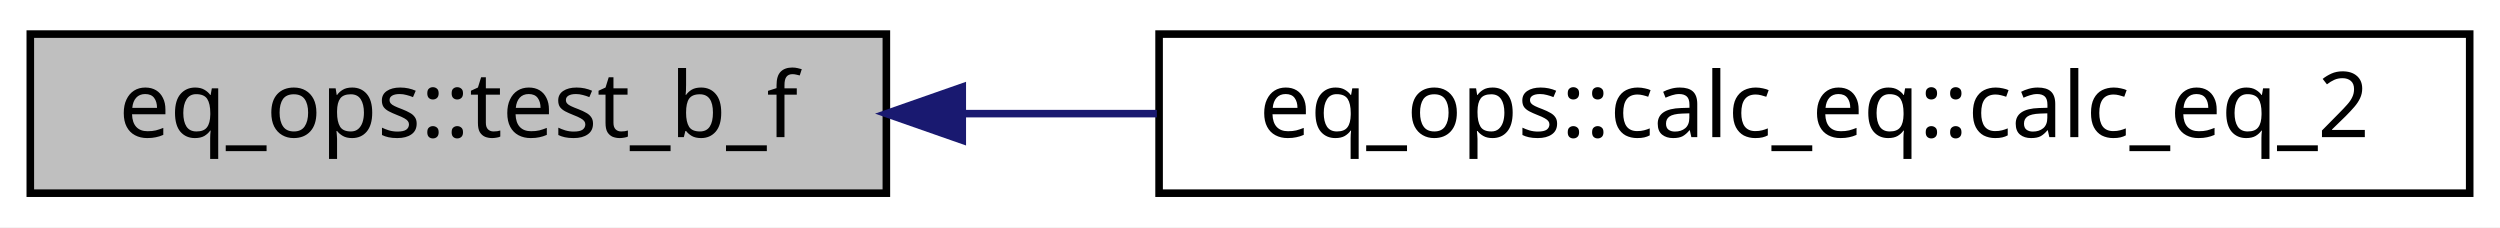
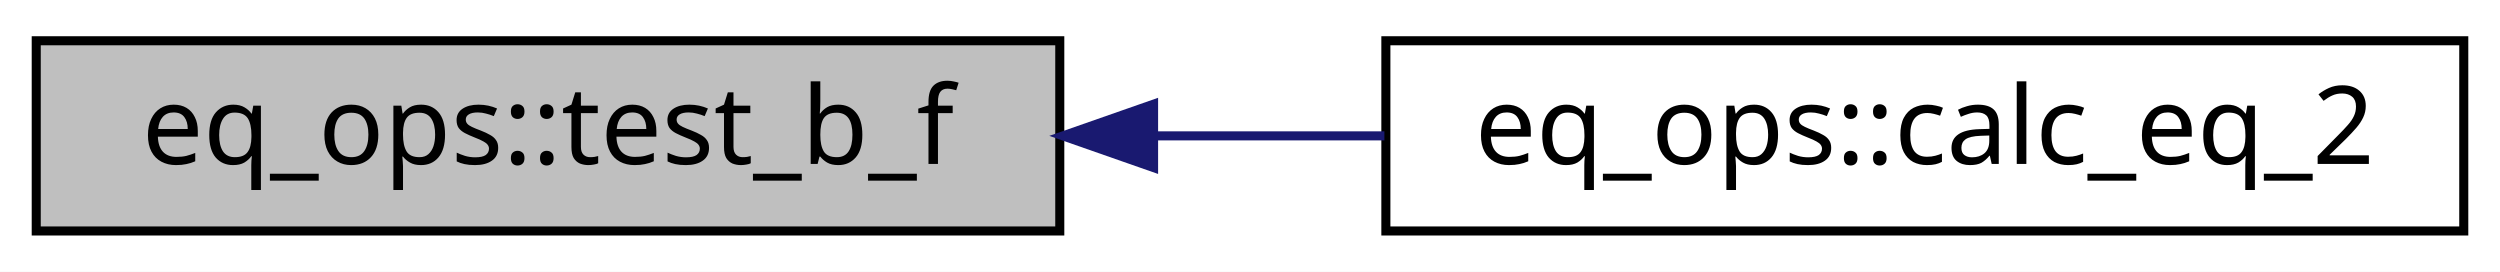
- <svg xmlns="http://www.w3.org/2000/svg" xmlns:xlink="http://www.w3.org/1999/xlink" width="330pt" height="30pt" viewBox="0.00 0.00 330.00 30.00">
+ <svg xmlns="http://www.w3.org/2000/svg" xmlns:xlink="http://www.w3.org/1999/xlink" width="276pt" height="30pt" viewBox="0.00 0.00 276.00 30.00">
  <g id="graph0" class="graph" transform="scale(1 1) rotate(0) translate(4 26)">
-     <polygon fill="white" stroke="none" points="-4,4 -4,-26 326,-26 326,4 -4,4" />
+     <polygon fill="white" stroke="none" points="-4,4 -4,-26 272,-26 272,4 -4,4" />
    <g id="node1" class="node">
      <polygon fill="#bfbfbf" stroke="black" points="0,-0.5 0,-21.5 113,-21.5 113,-0.5 0,-0.5" />
      <text text-anchor="middle" x="56.5" y="-7.9" font-family="Ubuntu Mono" font-size="12.00">eq_ops::test_b_f</text>
    </g>
    <g id="node2" class="node">
      <g id="a_node2">
-         <a xlink:href="interfaceeq__ops_1_1calc__eq.html#ae2f56ab19ce5c33e863f32e1c9263604" target="_top" xlink:title="metric version ">
-           <polygon fill="white" stroke="black" points="149,-0.5 149,-21.5 322,-21.5 322,-0.5 149,-0.5" />
-           <text text-anchor="middle" x="235.5" y="-7.9" font-family="Ubuntu Mono" font-size="12.00">eq_ops::calc_eq::calc_eq_2</text>
+         <a xlink:href="namespaceeq__ops.html#a91256e08dadab2ccbabd66cf369c43a5" target="_top" xlink:title="eq_ops::calc_eq_2">
+           <polygon fill="white" stroke="black" points="149,-0.5 149,-21.5 268,-21.5 268,-0.5 149,-0.5" />
+           <text text-anchor="middle" x="208.5" y="-7.9" font-family="Ubuntu Mono" font-size="12.00">eq_ops::calc_eq_2</text>
        </a>
      </g>
    </g>
    <g id="edge1" class="edge">
-       <path fill="none" stroke="midnightblue" d="M123.055,-11C131.421,-11 140.08,-11 148.706,-11" />
-       <polygon fill="midnightblue" stroke="midnightblue" points="123.018,-7.5 113.018,-11 123.018,-14.5 123.018,-7.5" />
+       <path fill="none" stroke="midnightblue" d="M123.529,-11C131.957,-11 140.538,-11 148.838,-11" />
+       <polygon fill="midnightblue" stroke="midnightblue" points="123.354,-7.5 113.354,-11 123.354,-14.5 123.354,-7.5" />
    </g>
  </g>
</svg>
